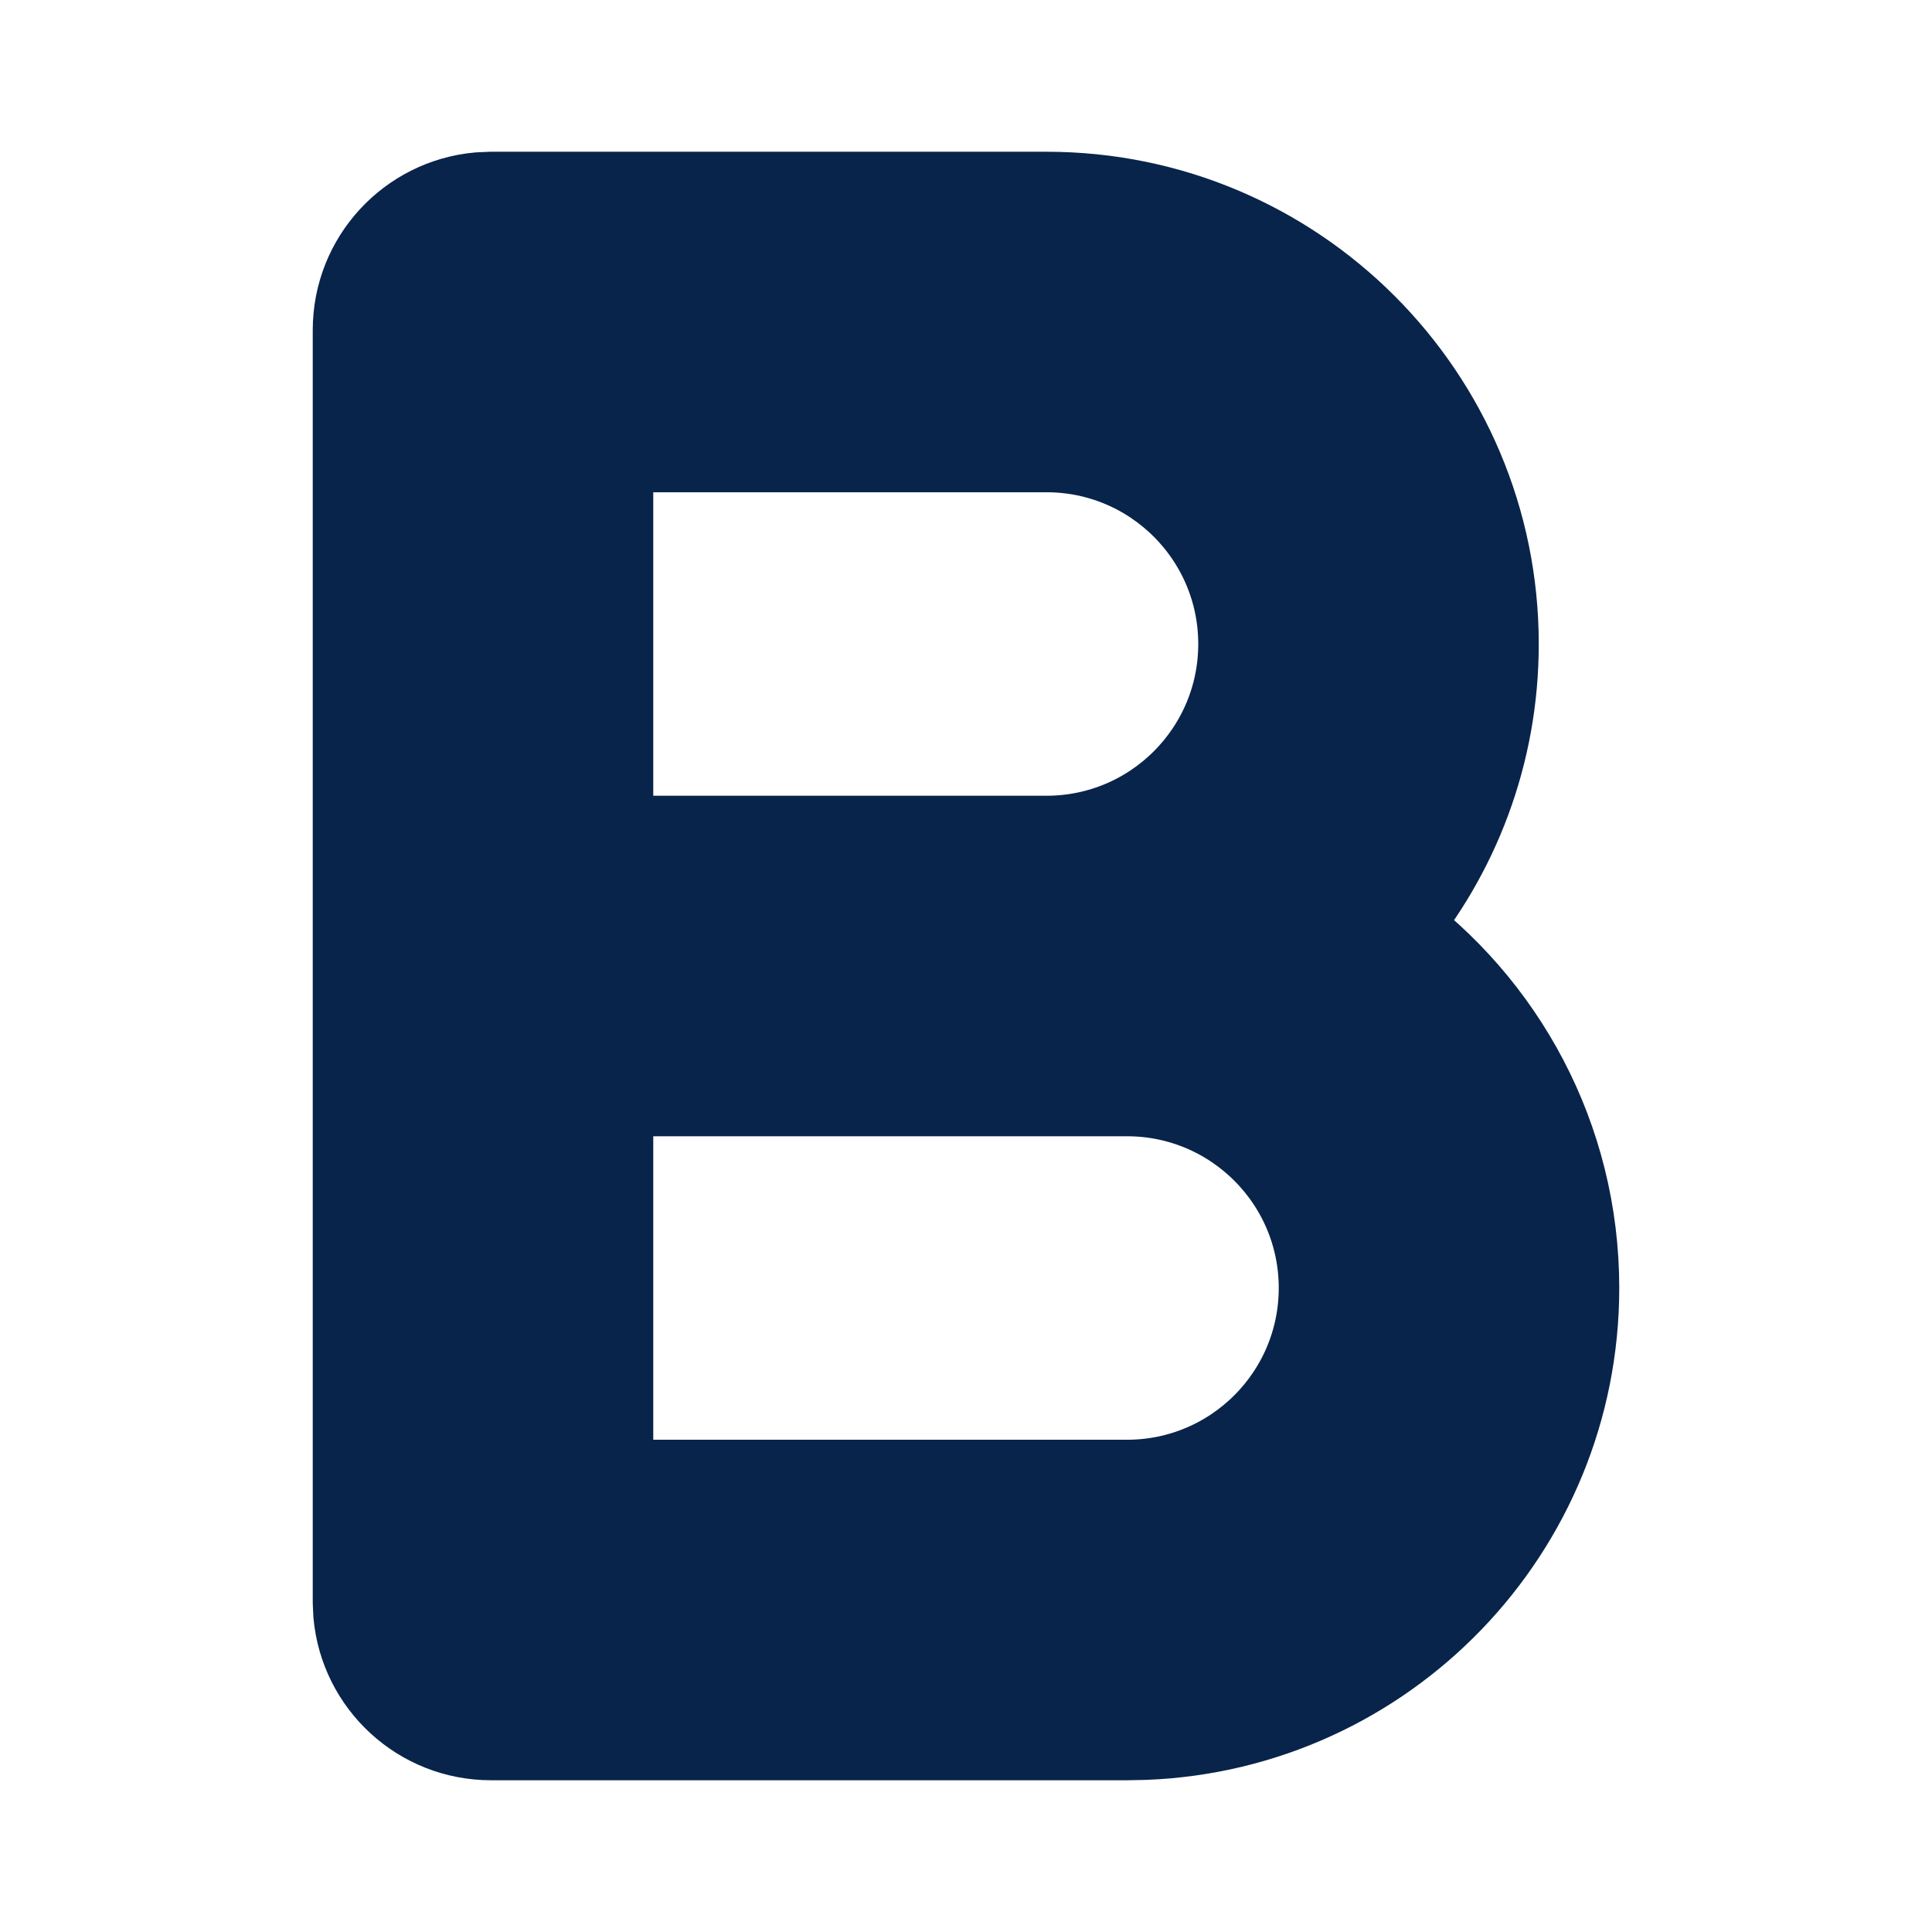
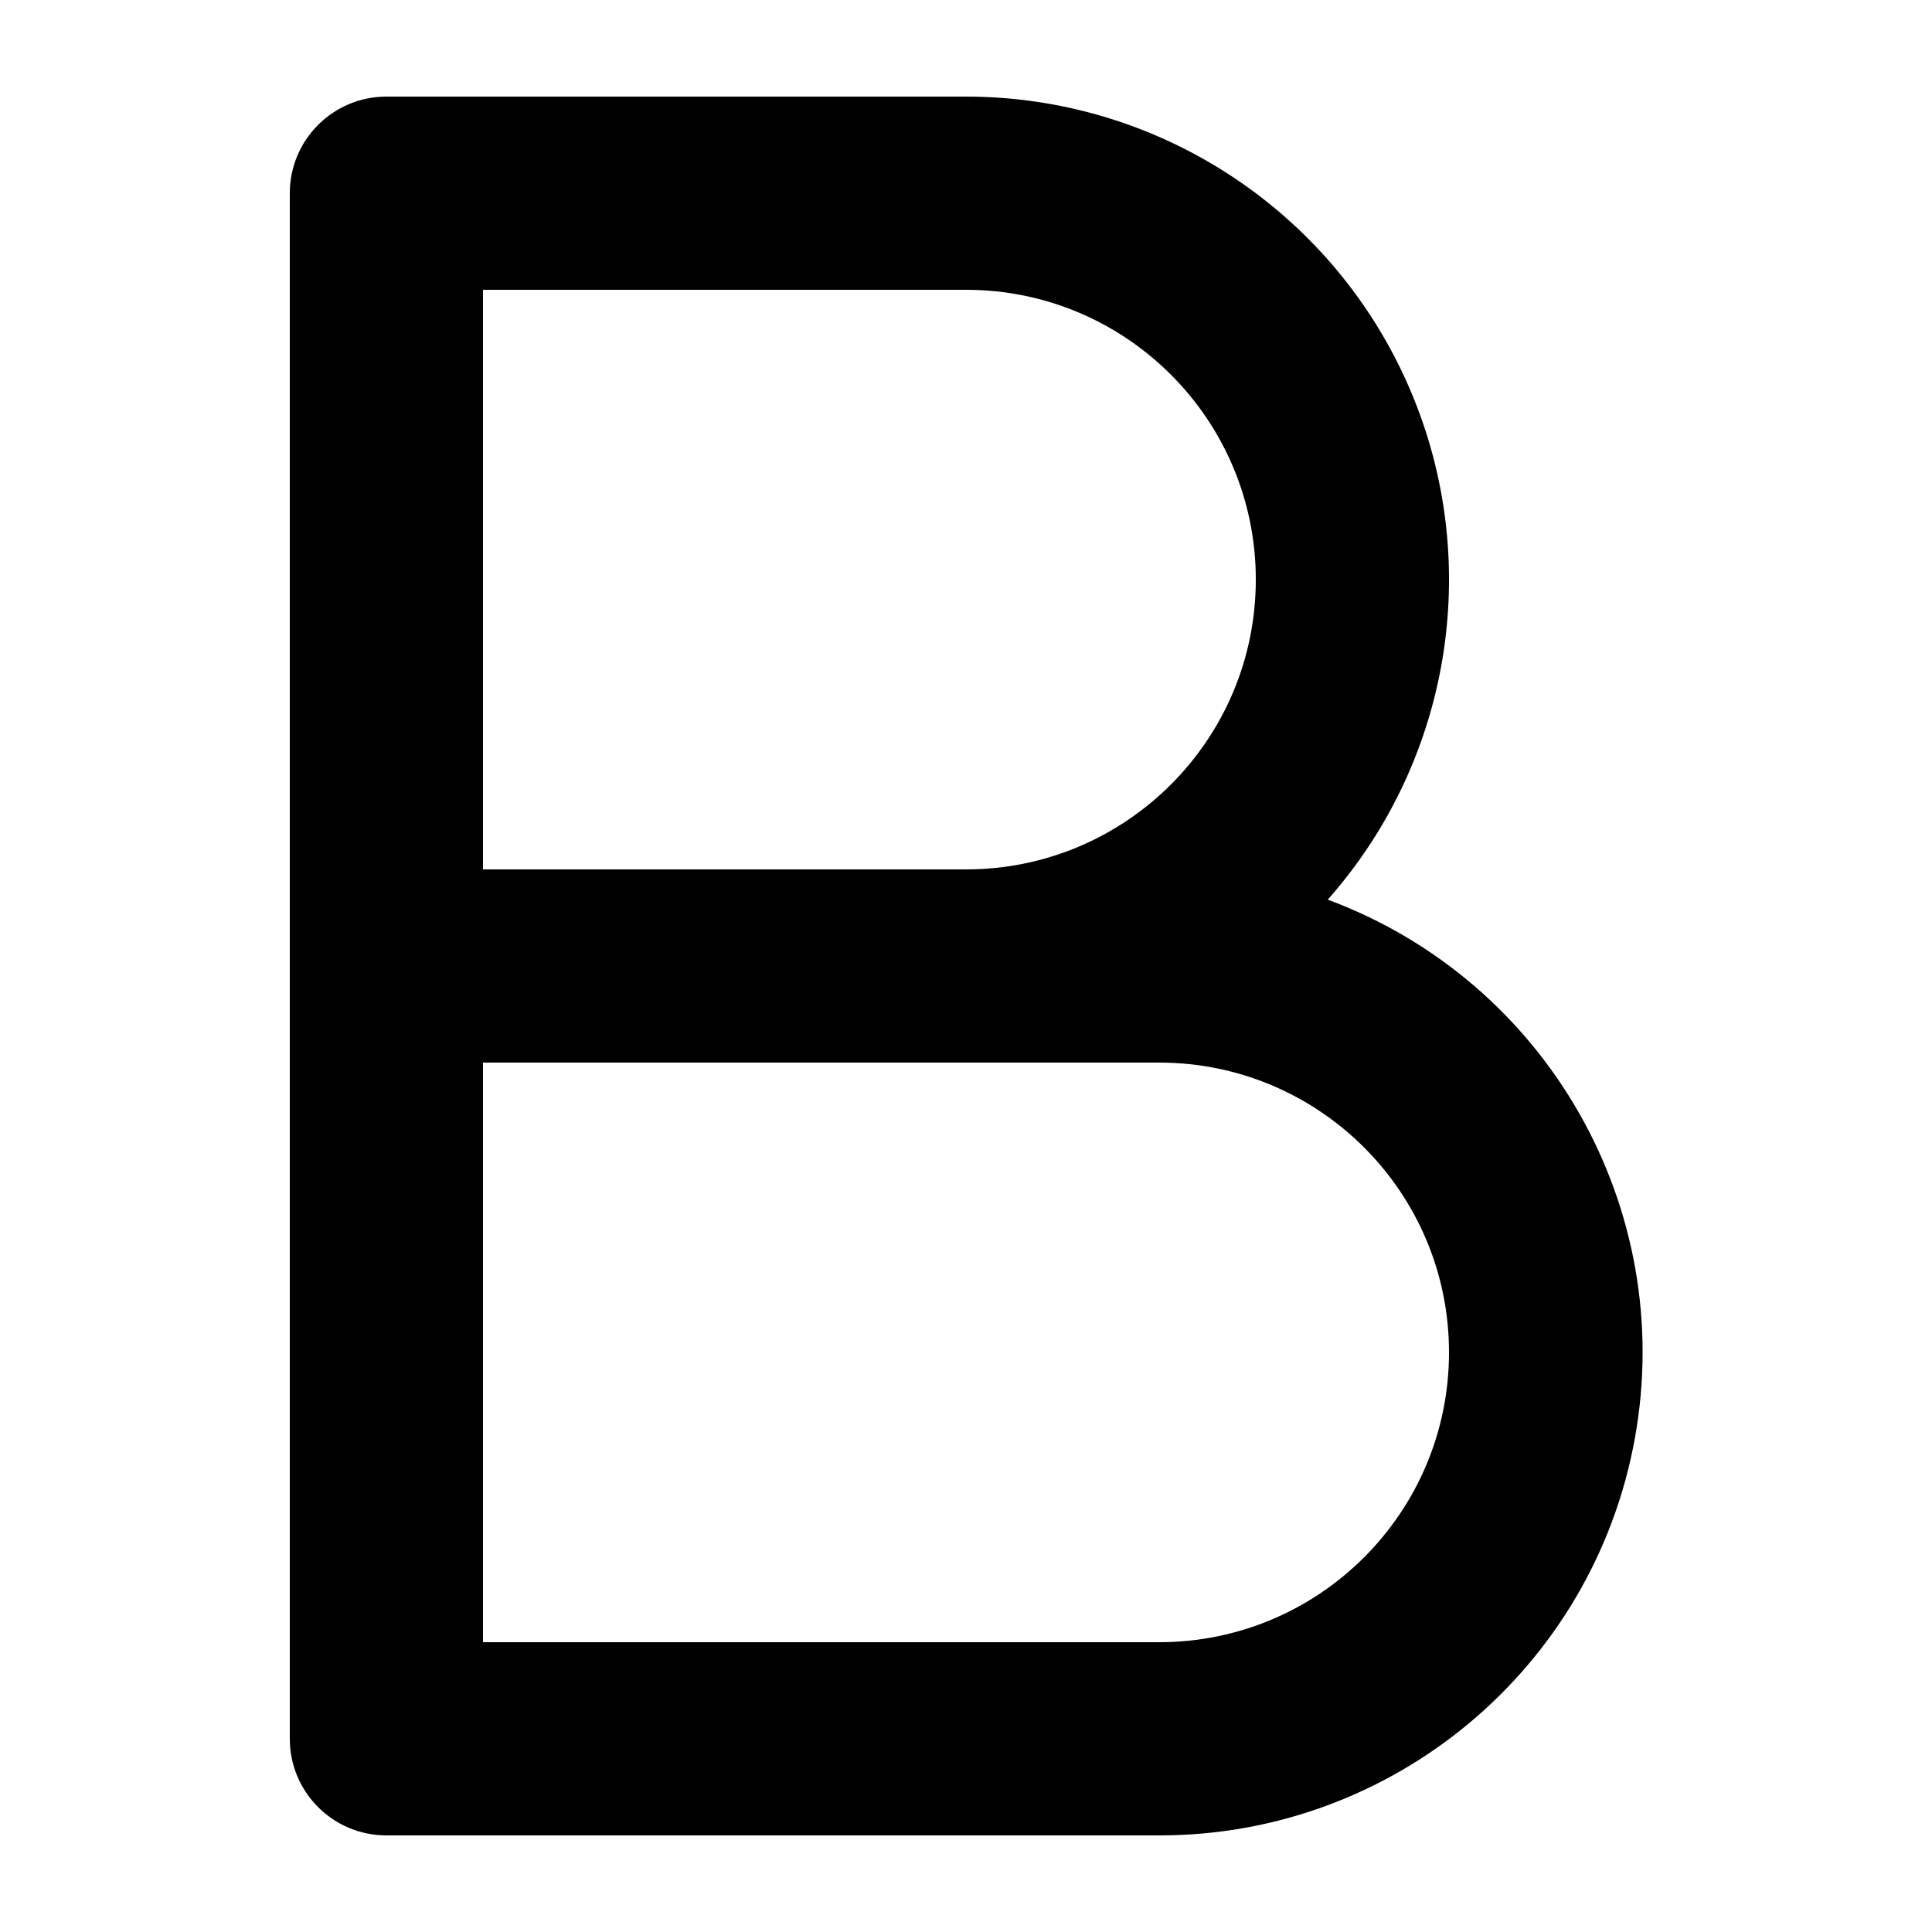
- <svg xmlns="http://www.w3.org/2000/svg" width="100%" height="100%" viewBox="0 0 800 800" version="1.1" xml:space="preserve" style="fill-rule:evenodd;clip-rule:evenodd;stroke-linejoin:round;stroke-miterlimit:2;">
-   <g>
-     <g id="Editor">
-       <g id="bold_fill">
-         <path id="MingCute" d="M800,0L800,800L0,800L0,0L800,0ZM419.783,775.261L419.398,775.317L417.029,776.501L416.396,776.625L415.891,776.501L413.522,775.317C413.194,775.212 412.902,775.301 412.738,775.497L412.601,775.861L412.031,790.104L412.196,790.783L412.563,791.19L416.016,793.656L416.512,793.787L416.904,793.656L420.356,791.19L420.776,790.656L420.888,790.104L420.319,775.861C420.252,775.523 420.034,775.31 419.783,775.261ZM428.613,771.51L428.152,771.577L421.995,774.655L421.663,774.997L421.573,775.37L422.17,789.688L422.331,790.114L422.613,790.35L429.311,793.441C429.714,793.563 430.074,793.433 430.261,793.174L430.394,792.705L429.256,772.218C429.176,771.82 428.914,771.567 428.613,771.51ZM404.768,771.577C404.441,771.413 404.073,771.509 403.855,771.753L403.664,772.218L402.526,792.705C402.504,793.089 402.76,793.395 403.088,793.486L403.609,793.441L410.307,790.35L410.622,790.081L410.75,789.688L411.347,775.37L411.242,774.951L410.925,774.655L404.768,771.577Z" style="fill:none;fill-rule:nonzero;" />
-         <path d="M433.333,83.333C534.587,83.333 616.667,165.414 616.667,266.667C616.667,311.544 600.543,352.653 573.77,384.523C619.943,417.813 650,472.063 650,533.333C650,632.117 571.875,712.651 474.04,716.521L466.667,716.667L203.333,716.667C175.515,716.667 152.67,695.369 150.218,668.188L150,663.333L150,136.667C150,108.848 171.299,86.004 198.479,83.551L203.333,83.333L433.333,83.333ZM466.667,450L250,450L250,616.667L466.667,616.667C512.69,616.667 550,579.357 550,533.333C550,487.31 512.69,450 466.667,450ZM433.333,183.333L250,183.333L250,350L433.333,350C479.357,350 516.667,312.69 516.667,266.667C516.667,220.643 479.357,183.333 433.333,183.333Z" style="fill:rgb(9,36,75);fill-rule:nonzero;stroke:rgb(9,36,75);stroke-width:41px;" />
-       </g>
-     </g>
-   </g>
+ <svg xmlns="http://www.w3.org/2000/svg" width="800px" height="800px" viewBox="0 0 20 20" fill="none">
+   <path fill="#000000" fill-rule="evenodd" d="M4 1a1 1 0 00-1 1v16a1 1 0 001 1v-1 1h8a5 5 0 001.745-9.687A5 5 0 0010 1H4zm6 8a3 3 0 100-6H5v6h5zm-5 2v6h7a3 3 0 100-6H5z" />
</svg>
